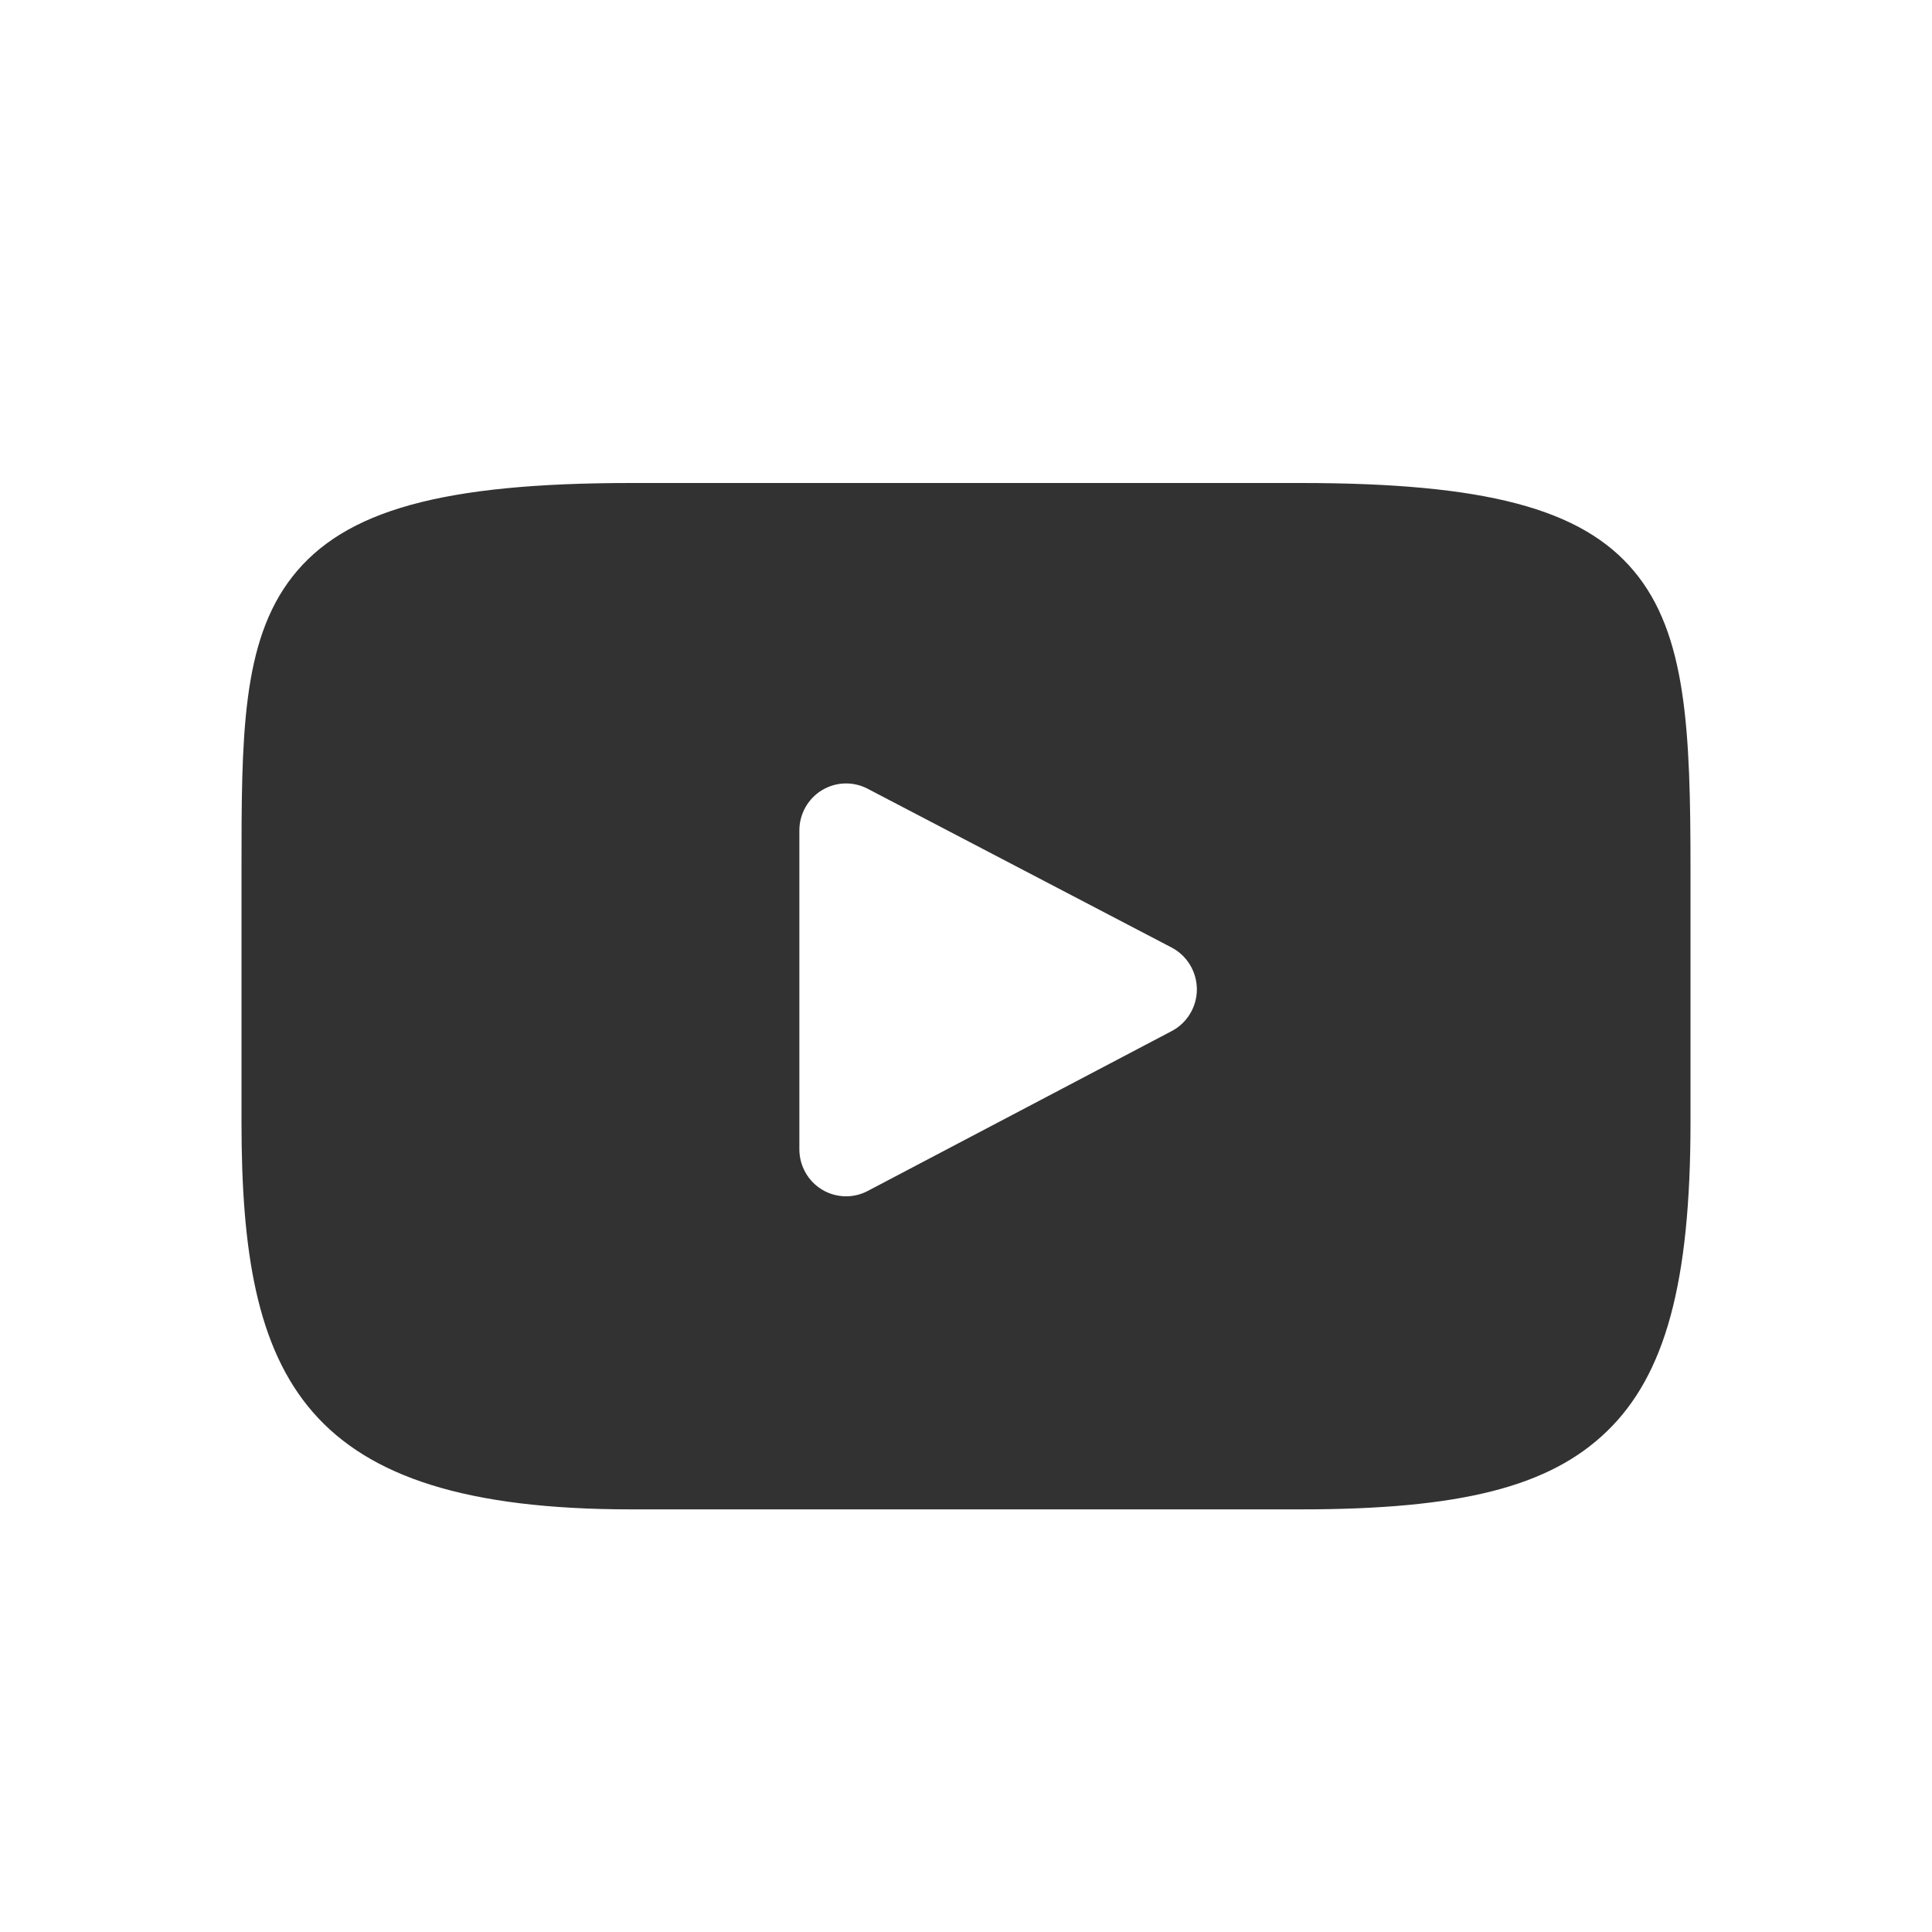
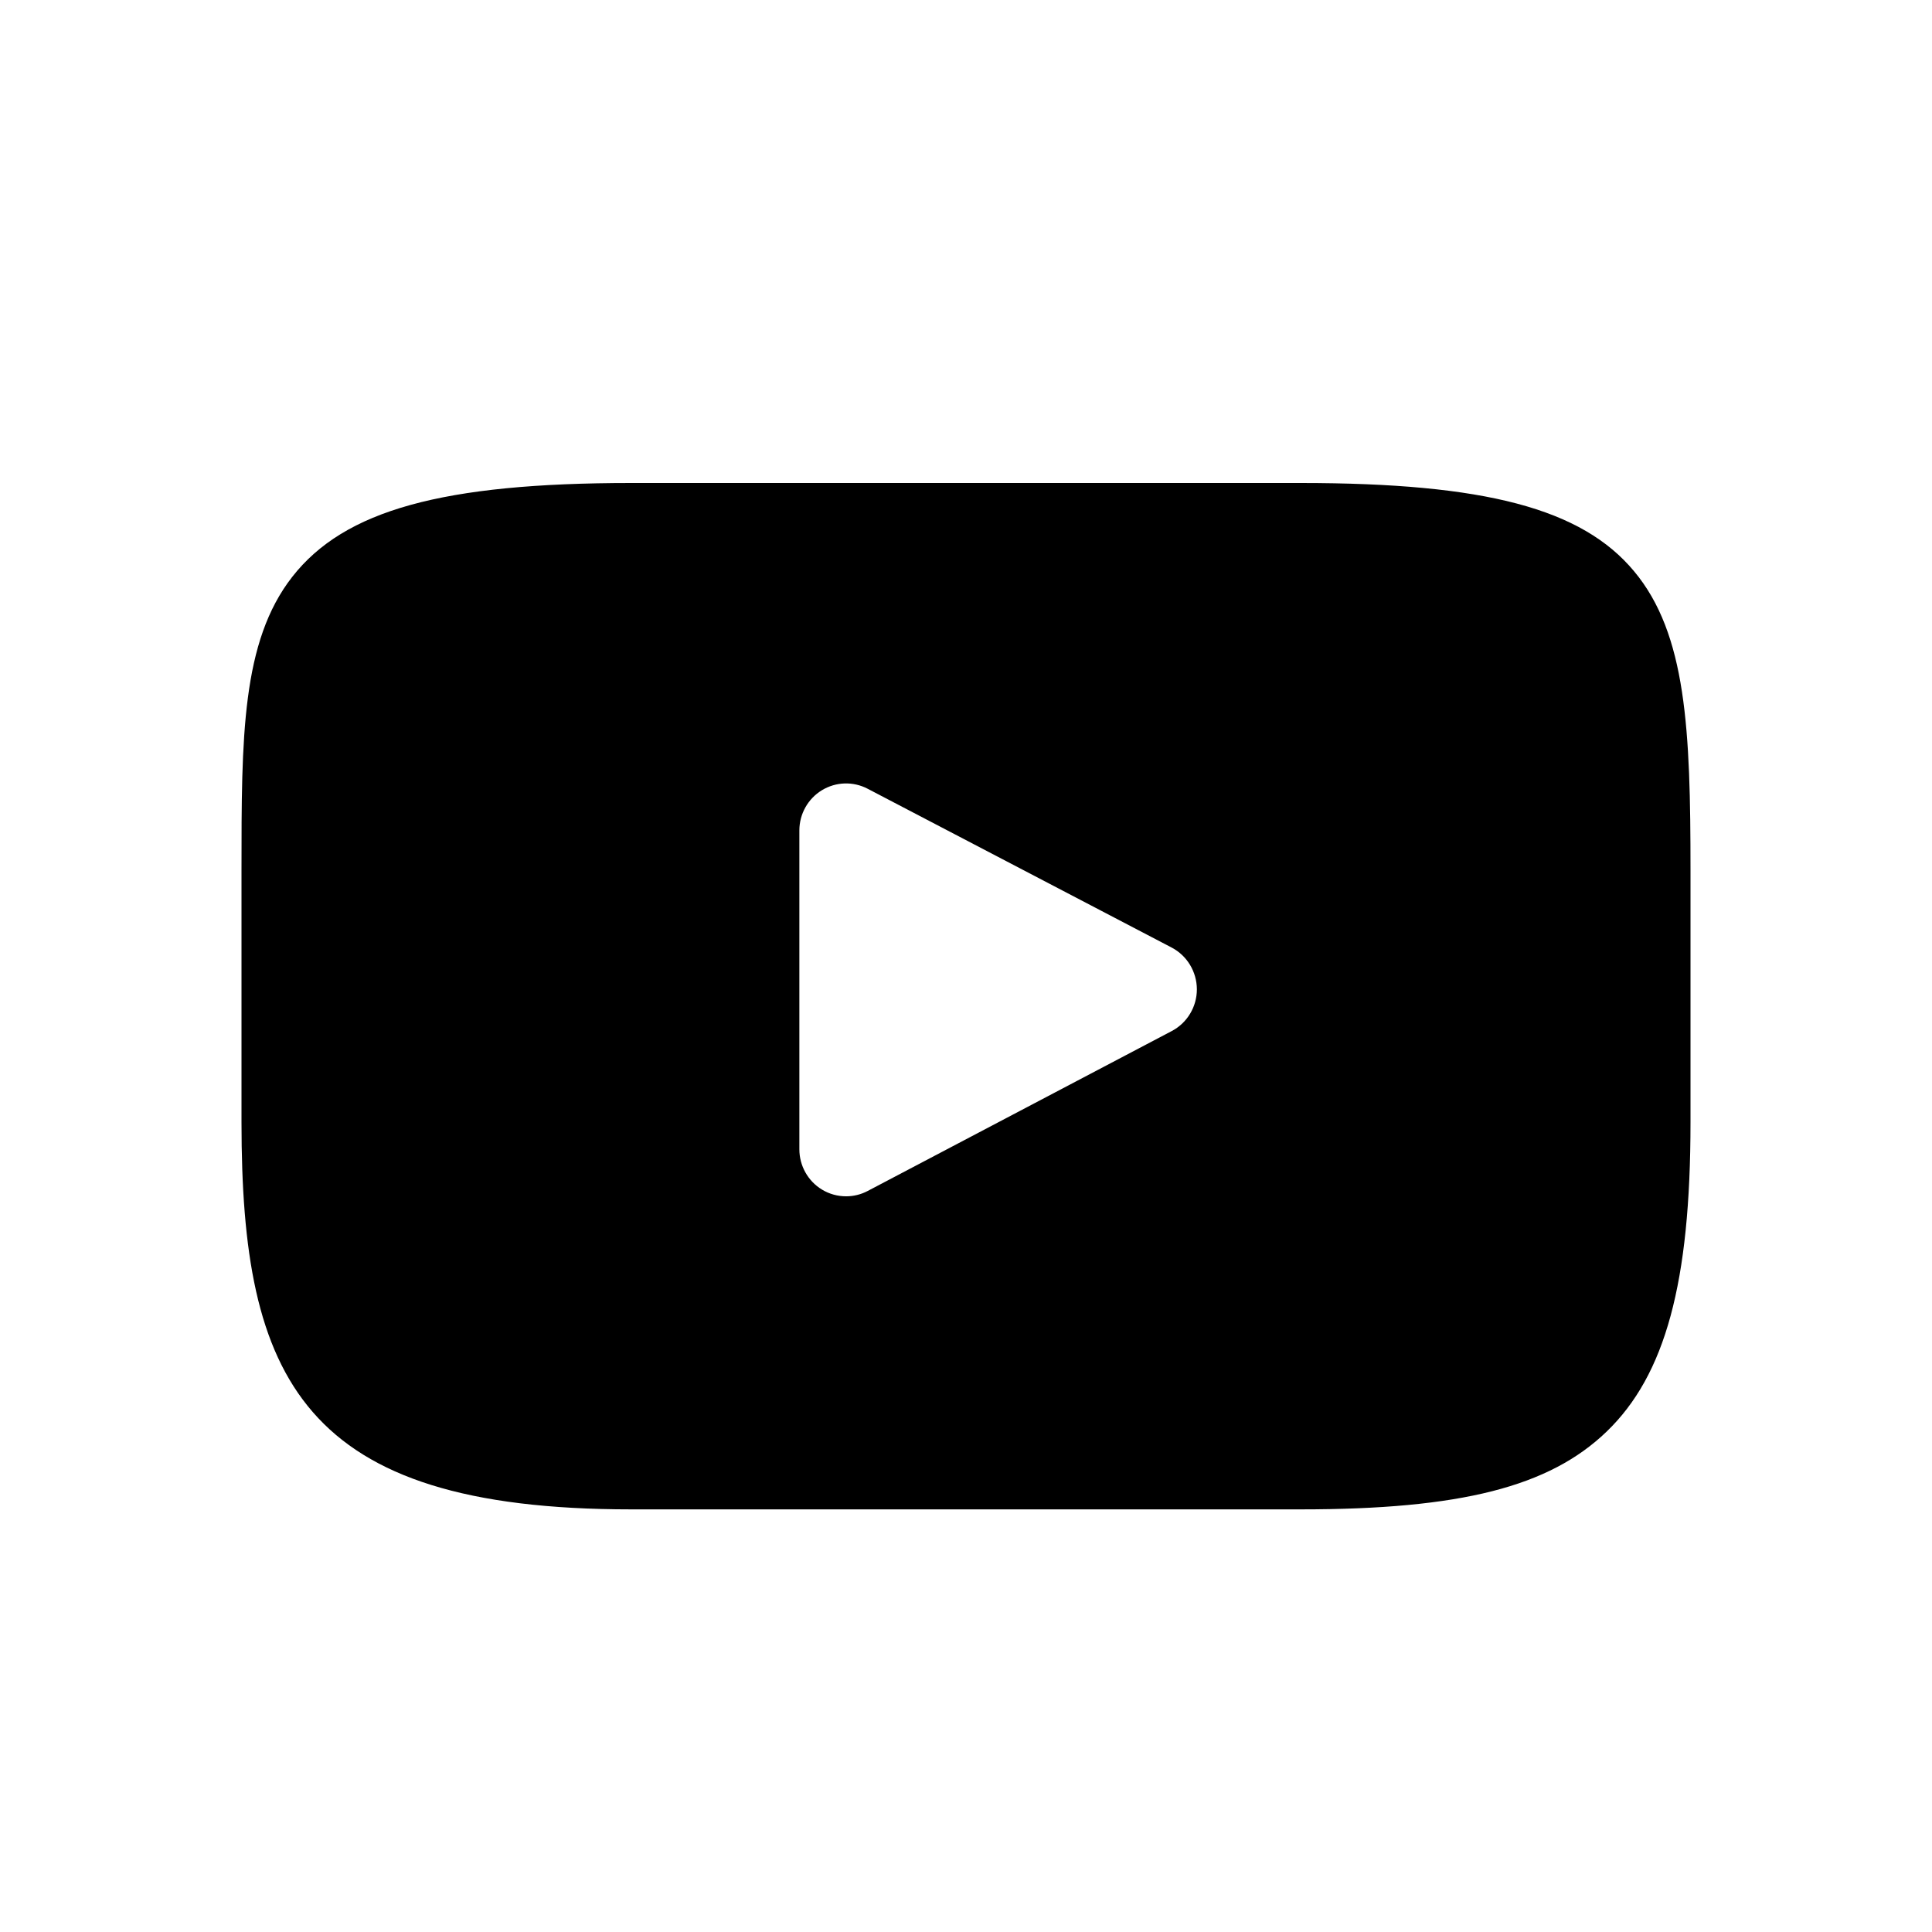
- <svg xmlns="http://www.w3.org/2000/svg" width="24" height="24" viewBox="0 0 24 24" fill="none">
-   <path d="M20.298 7.095C19.649 6.317 18.449 6 16.158 6H7.842C5.498 6 4.278 6.338 3.631 7.165C3 7.972 3 9.161 3 10.807V13.943C3 17.131 3.749 18.75 7.842 18.75H16.158C18.145 18.75 19.246 18.47 19.958 17.784C20.688 17.081 21 15.932 21 13.943V10.807C21 9.071 20.951 7.875 20.298 7.095ZM14.556 12.808L10.78 14.794C10.695 14.839 10.603 14.861 10.511 14.861C10.406 14.861 10.302 14.833 10.21 14.777C10.036 14.671 9.93 14.481 9.93 14.277V10.316C9.93 10.112 10.036 9.923 10.209 9.817C10.383 9.711 10.598 9.704 10.778 9.798L14.555 11.771C14.747 11.872 14.867 12.072 14.868 12.289C14.868 12.507 14.748 12.707 14.556 12.808Z" fill="#323232" />
+ <svg xmlns="http://www.w3.org/2000/svg" id="youtube" viewBox="0 0 24 24">
+   <path d="M20.298 7.095C19.649 6.317 18.449 6 16.158 6H7.842C5.498 6 4.278 6.338 3.631 7.165C3 7.972 3 9.161 3 10.807V13.943C3 17.131 3.749 18.75 7.842 18.75H16.158C18.145 18.75 19.246 18.47 19.958 17.784C20.688 17.081 21 15.932 21 13.943V10.807C21 9.071 20.951 7.875 20.298 7.095ZM14.556 12.808L10.78 14.794C10.695 14.839 10.603 14.861 10.511 14.861C10.406 14.861 10.302 14.833 10.21 14.777C10.036 14.671 9.93 14.481 9.93 14.277V10.316C9.93 10.112 10.036 9.923 10.209 9.817C10.383 9.711 10.598 9.704 10.778 9.798L14.555 11.771C14.747 11.872 14.867 12.072 14.868 12.289C14.868 12.507 14.748 12.707 14.556 12.808Z" />
</svg>
